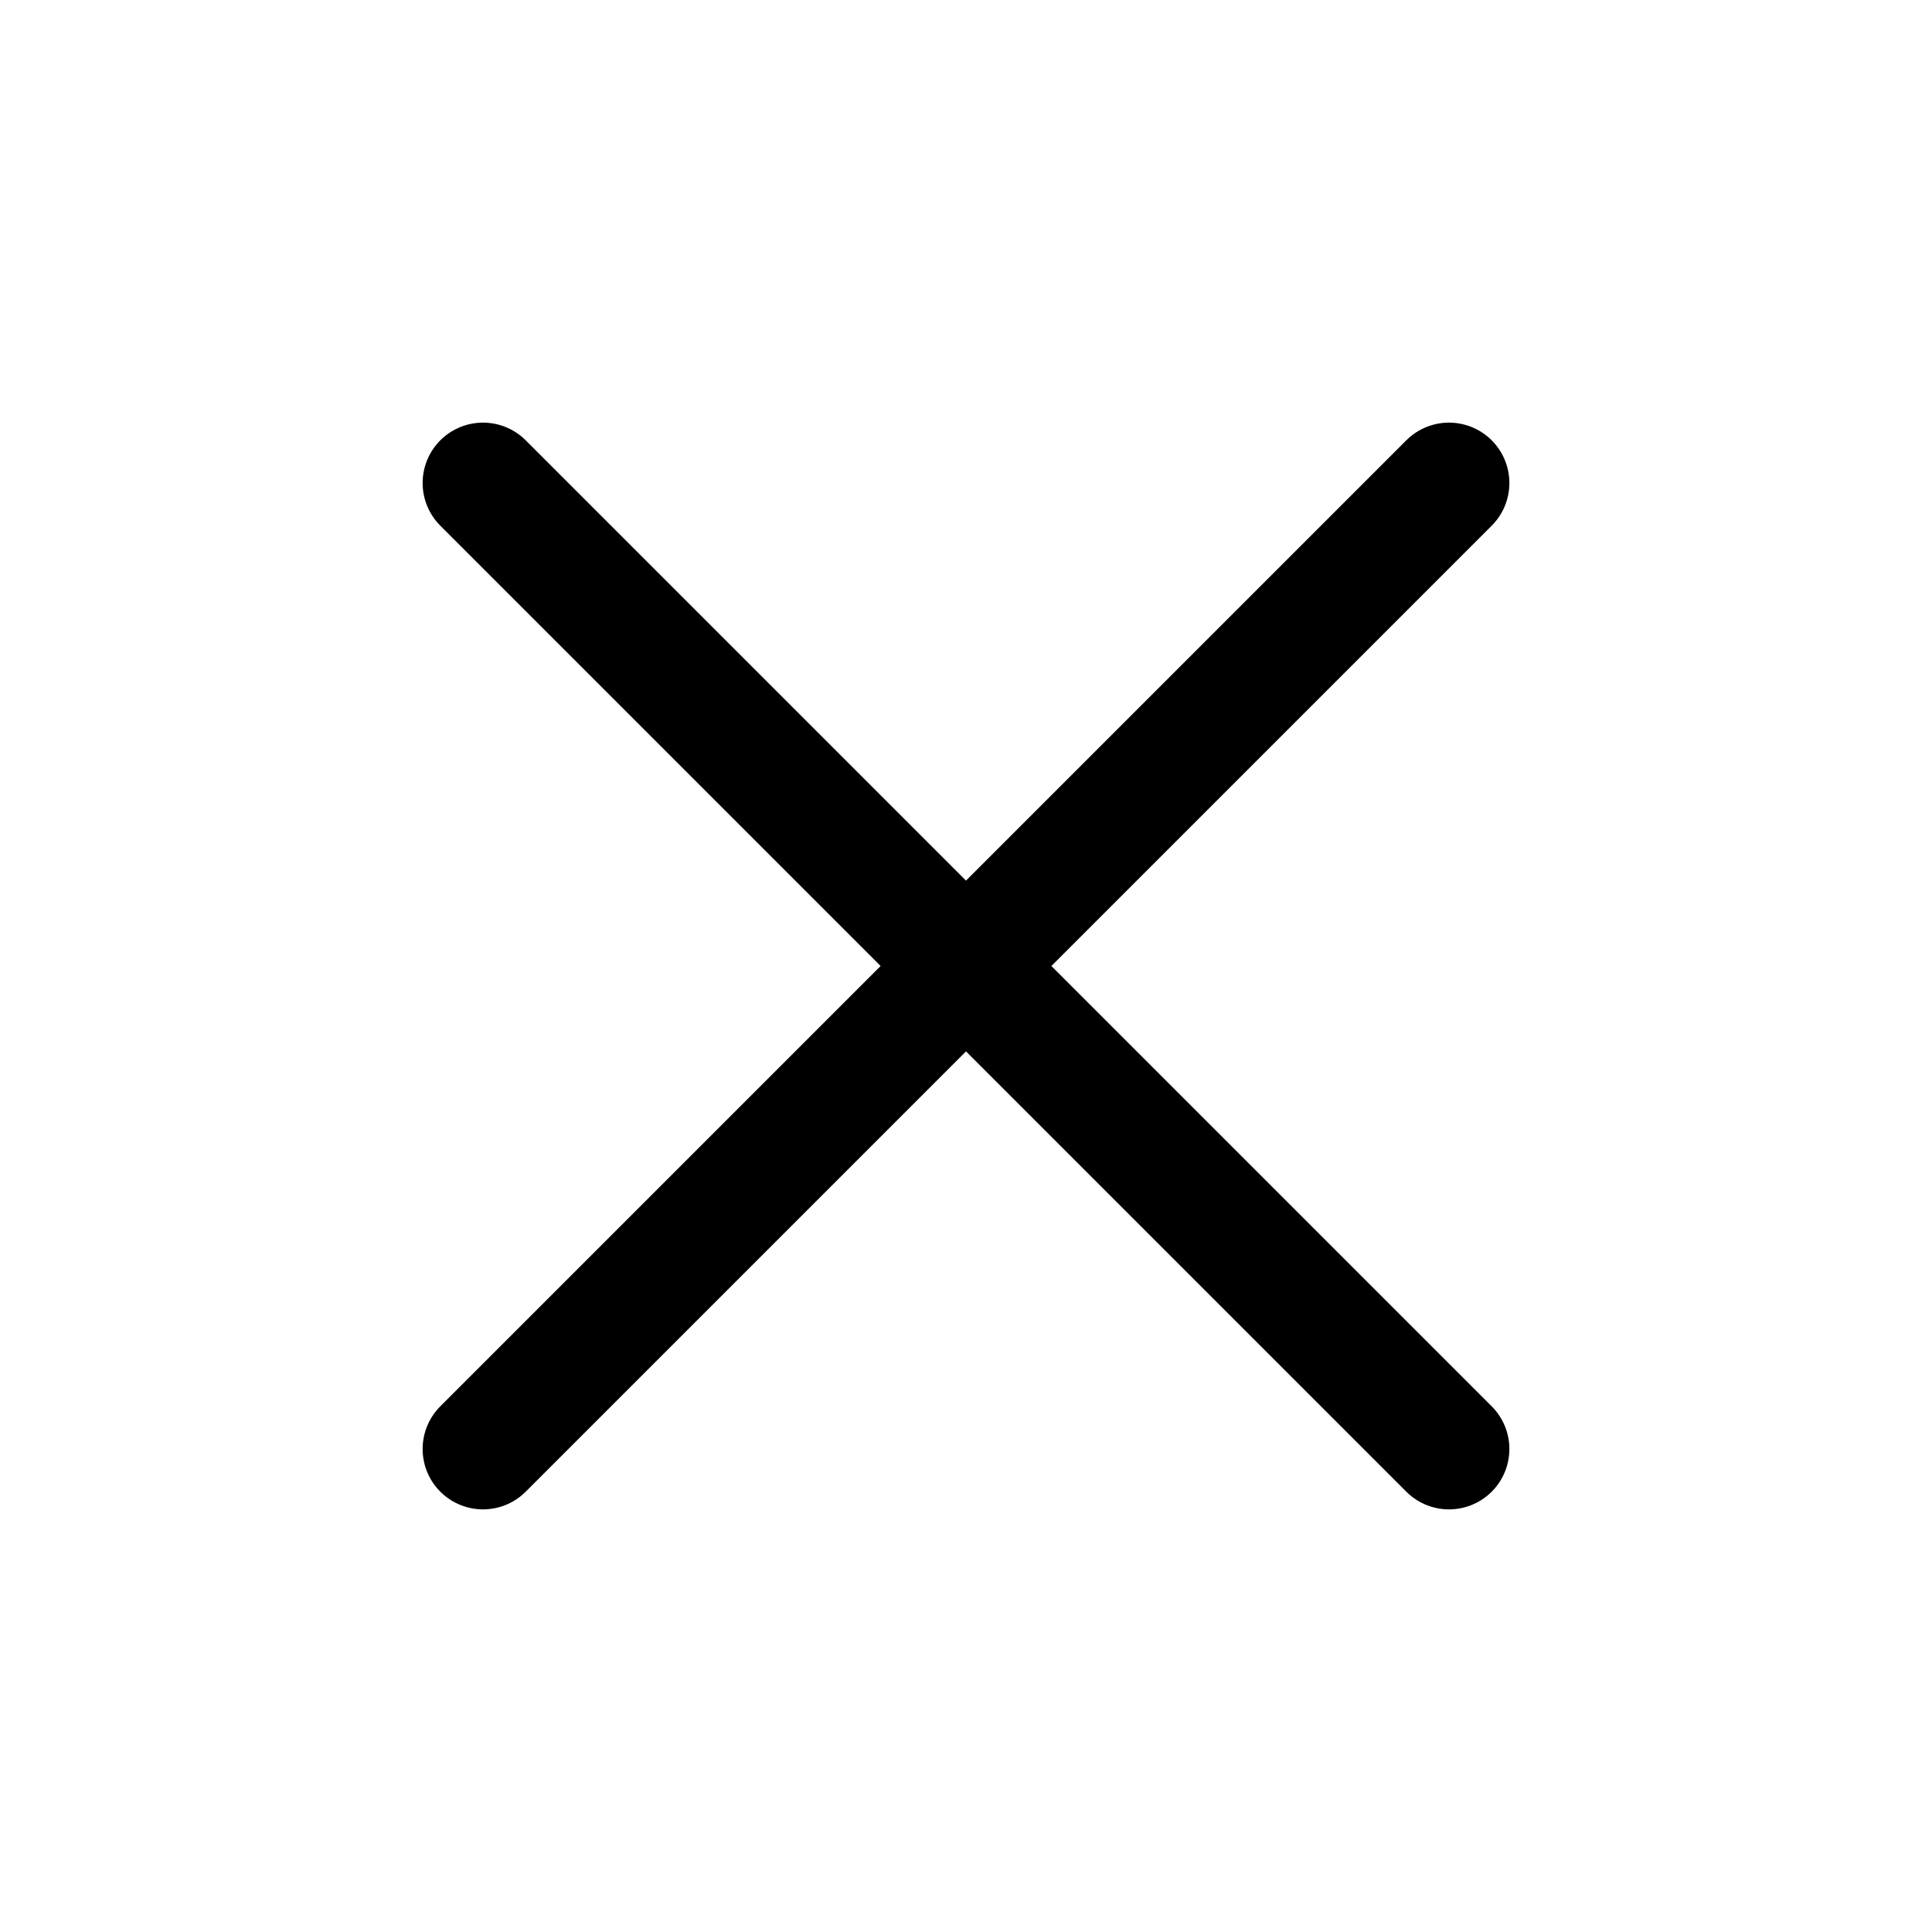
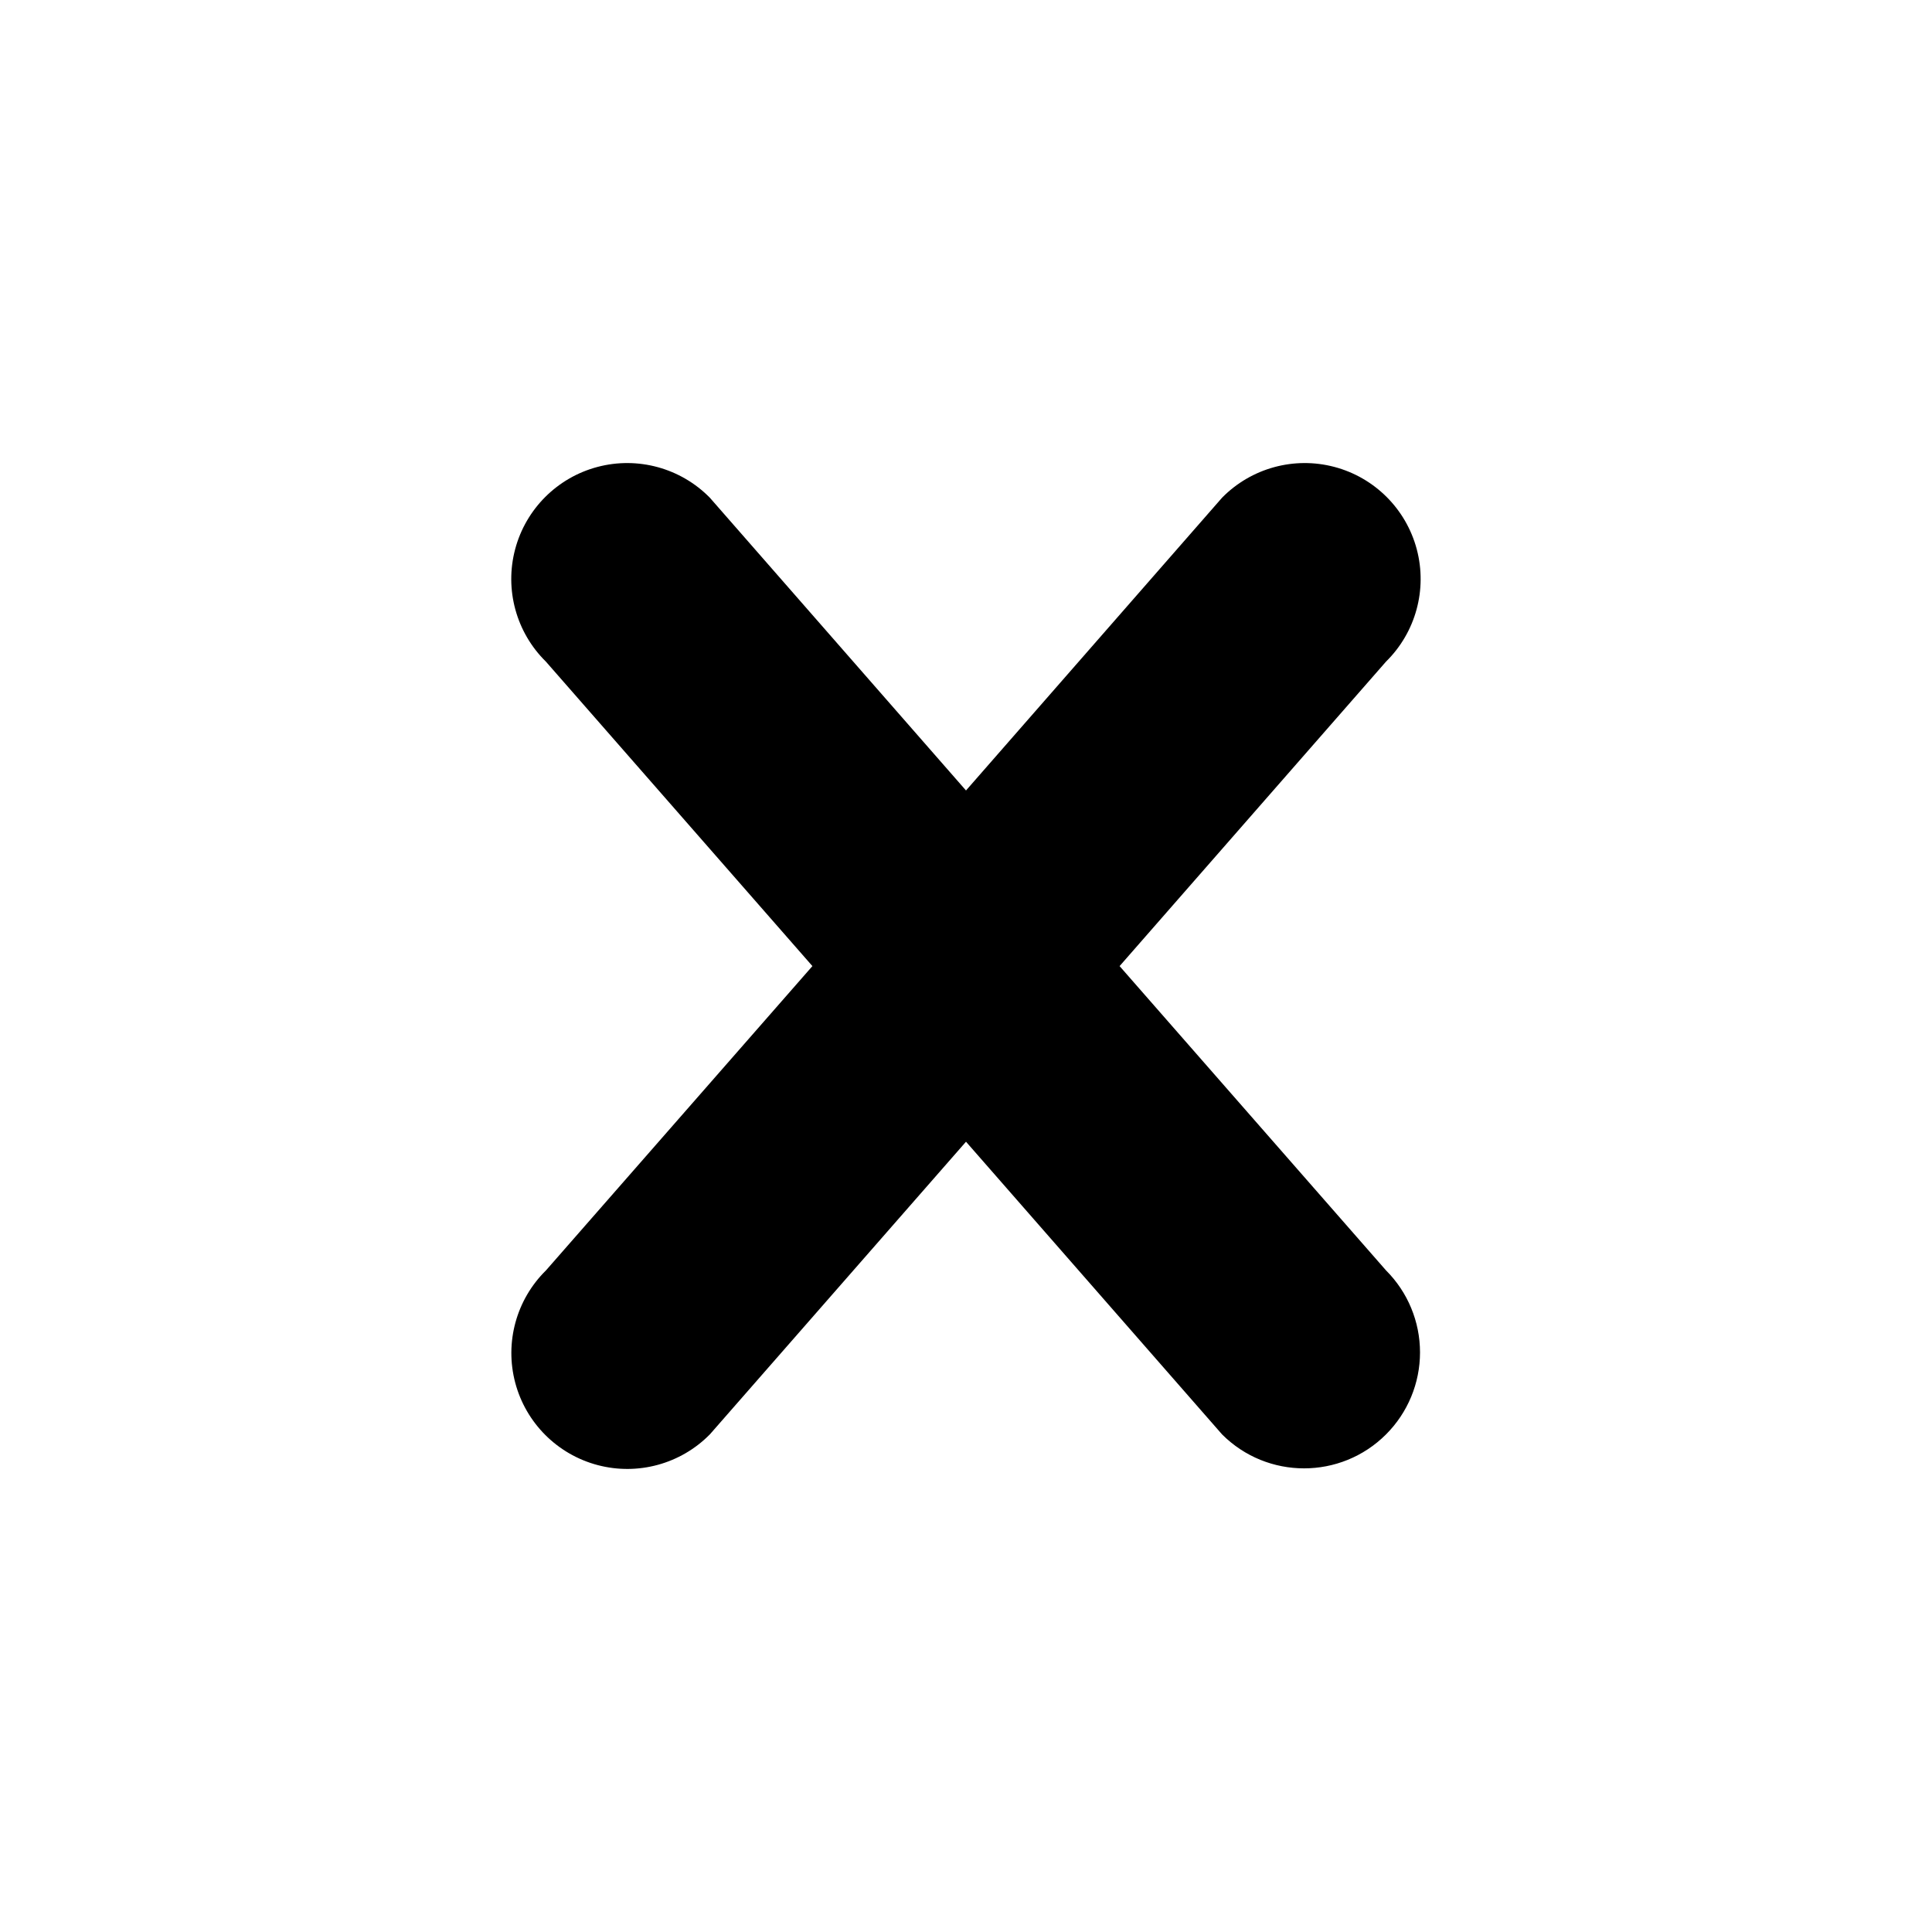
- <svg xmlns="http://www.w3.org/2000/svg" fill="currentColor" viewBox="0 0 24 24" stroke-width="1.5" stroke="currentColor" class="w-6 h-6 dark:text-white">
-   <path stroke="currentColor" fill="currentColor" stroke-linecap="round" stroke-linejoin="round" d="M6 18L18 6M6 6l12 12" />
+ <svg xmlns="http://www.w3.org/2000/svg" class="fill-current h-8 w-8 text-green-500" role="button" viewBox="0 0 20 20">
+   <path d="M14.348 14.849a1.2 1.2 0 0 1-1.697 0L10 11.819l-2.651 3.029a1.2 1.2 0 1 1-1.697-1.697l2.758-3.15-2.759-3.152a1.2 1.2 0 1 1 1.697-1.697L10 8.183l2.651-3.031a1.2 1.2 0 1 1 1.697 1.697l-2.758 3.152 2.758 3.15a1.2 1.2 0 0 1 0 1.698z" />
</svg>
